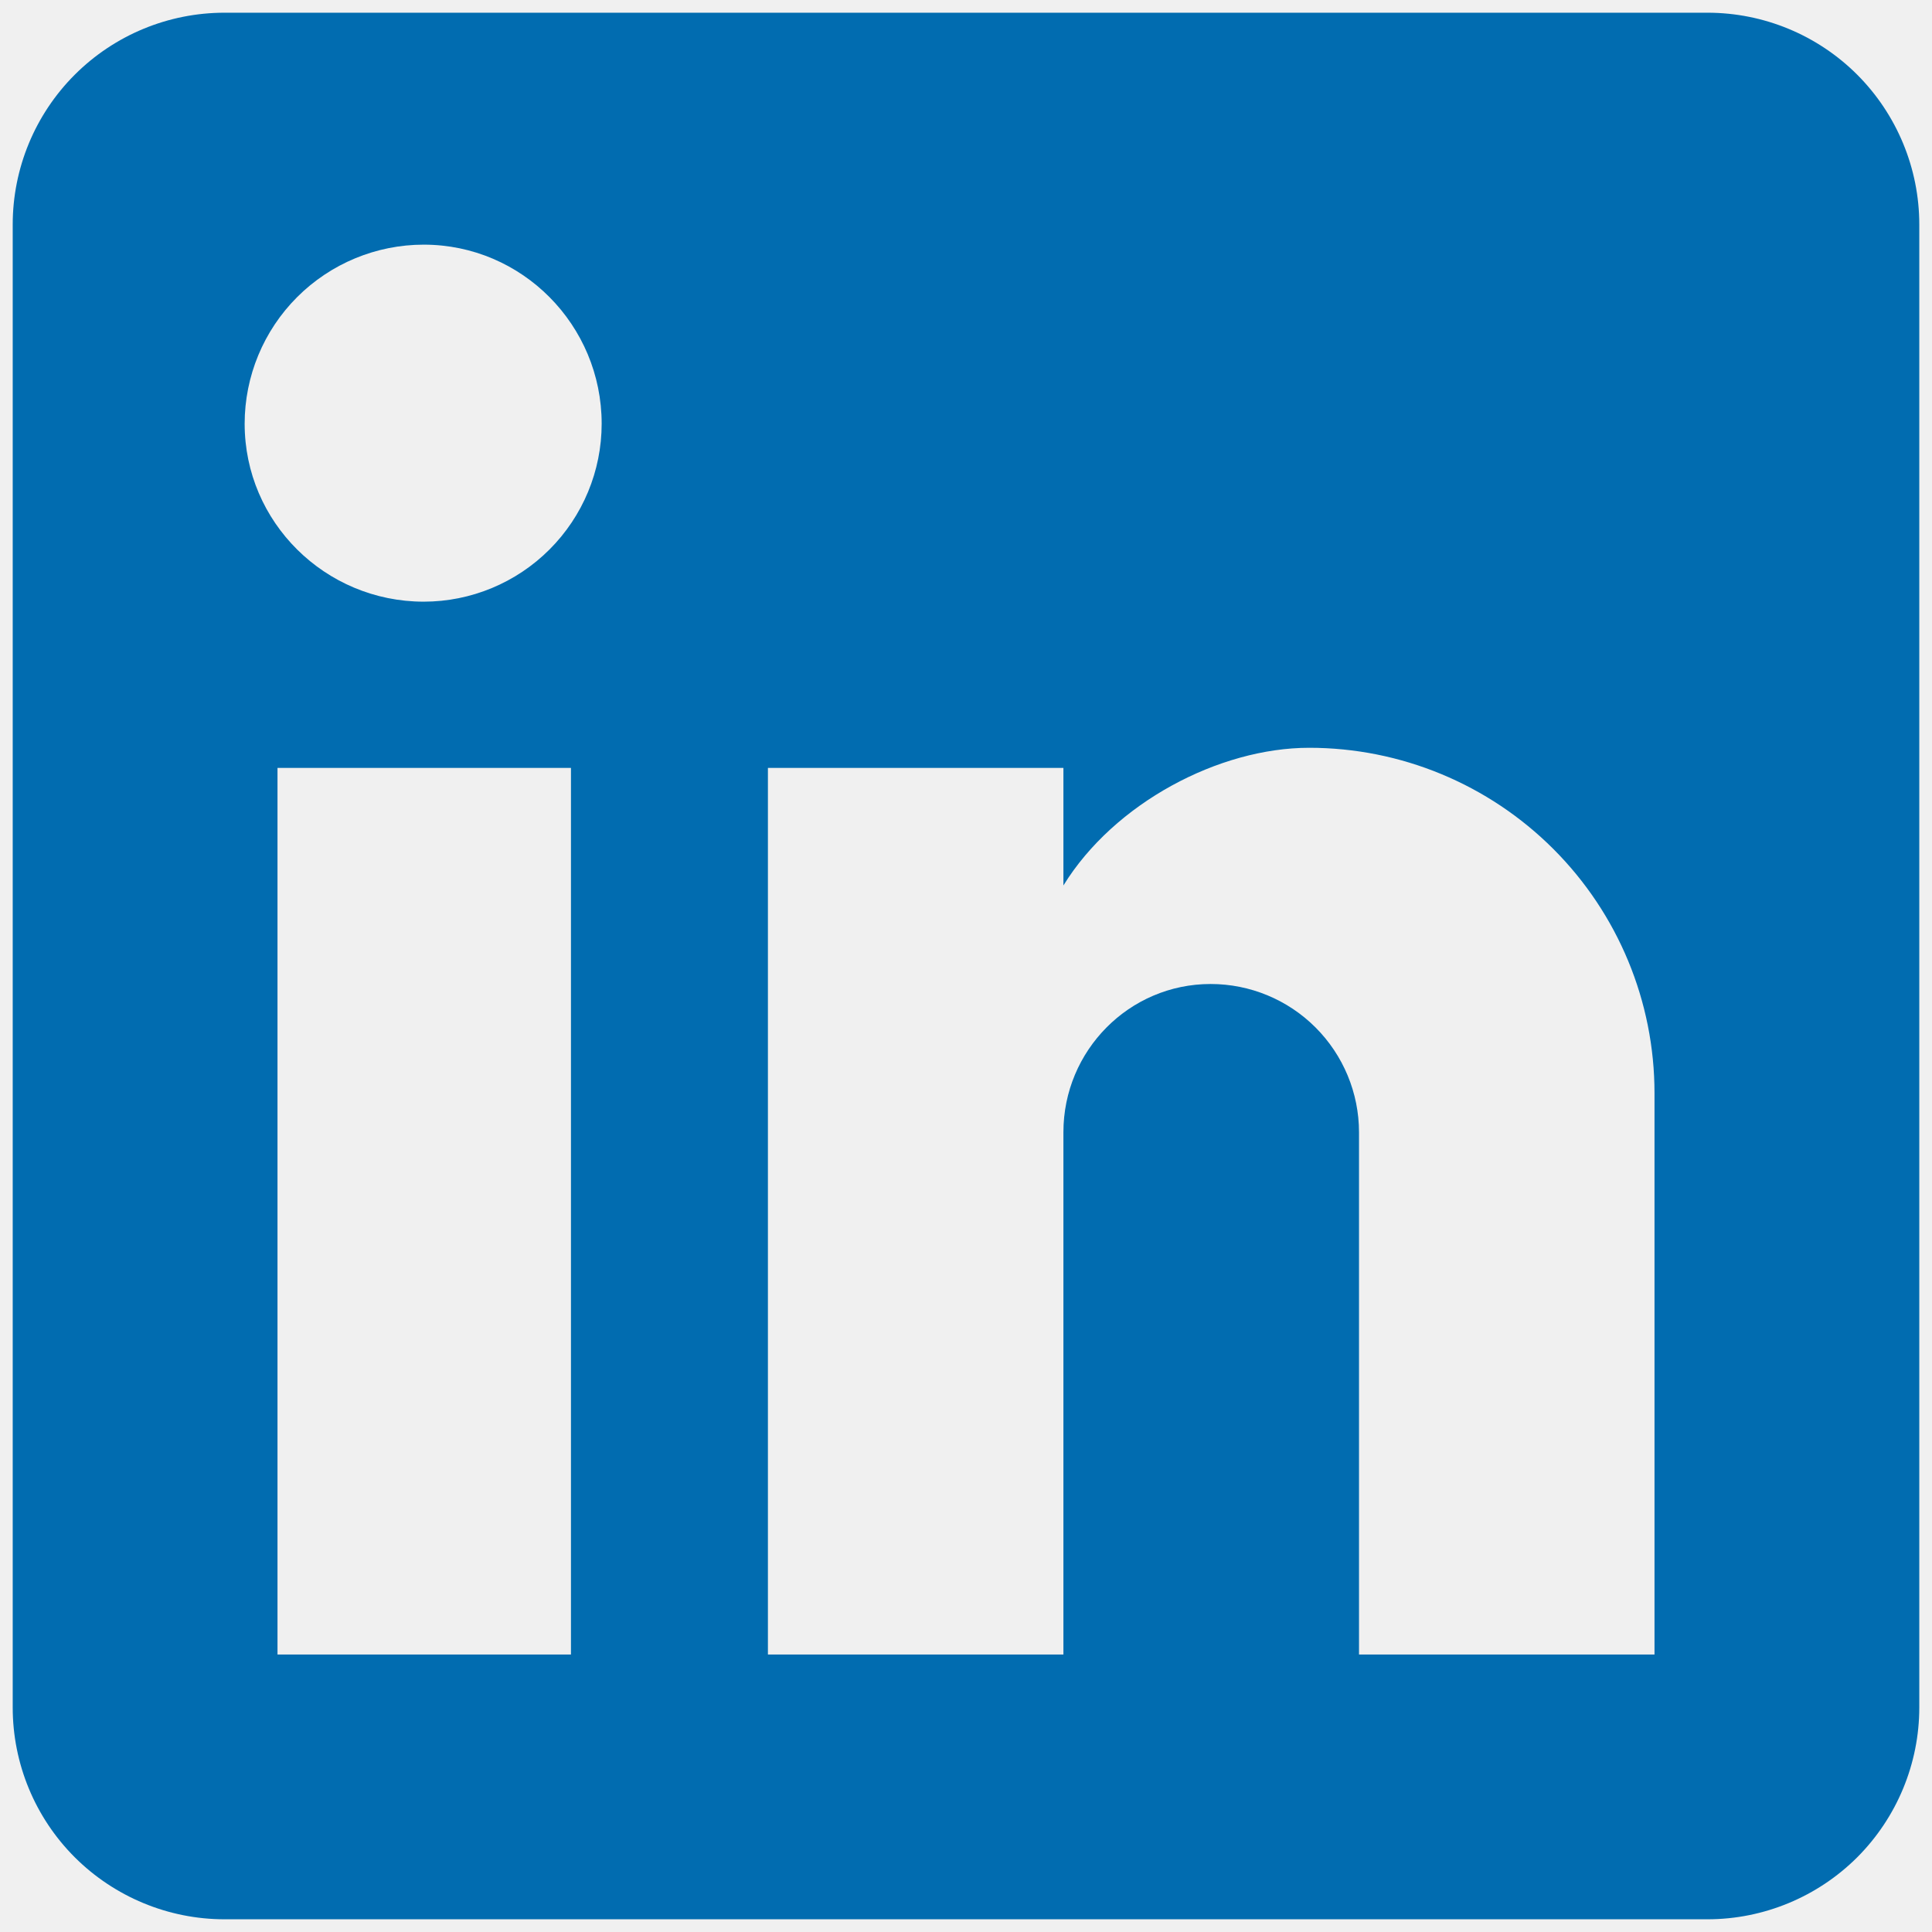
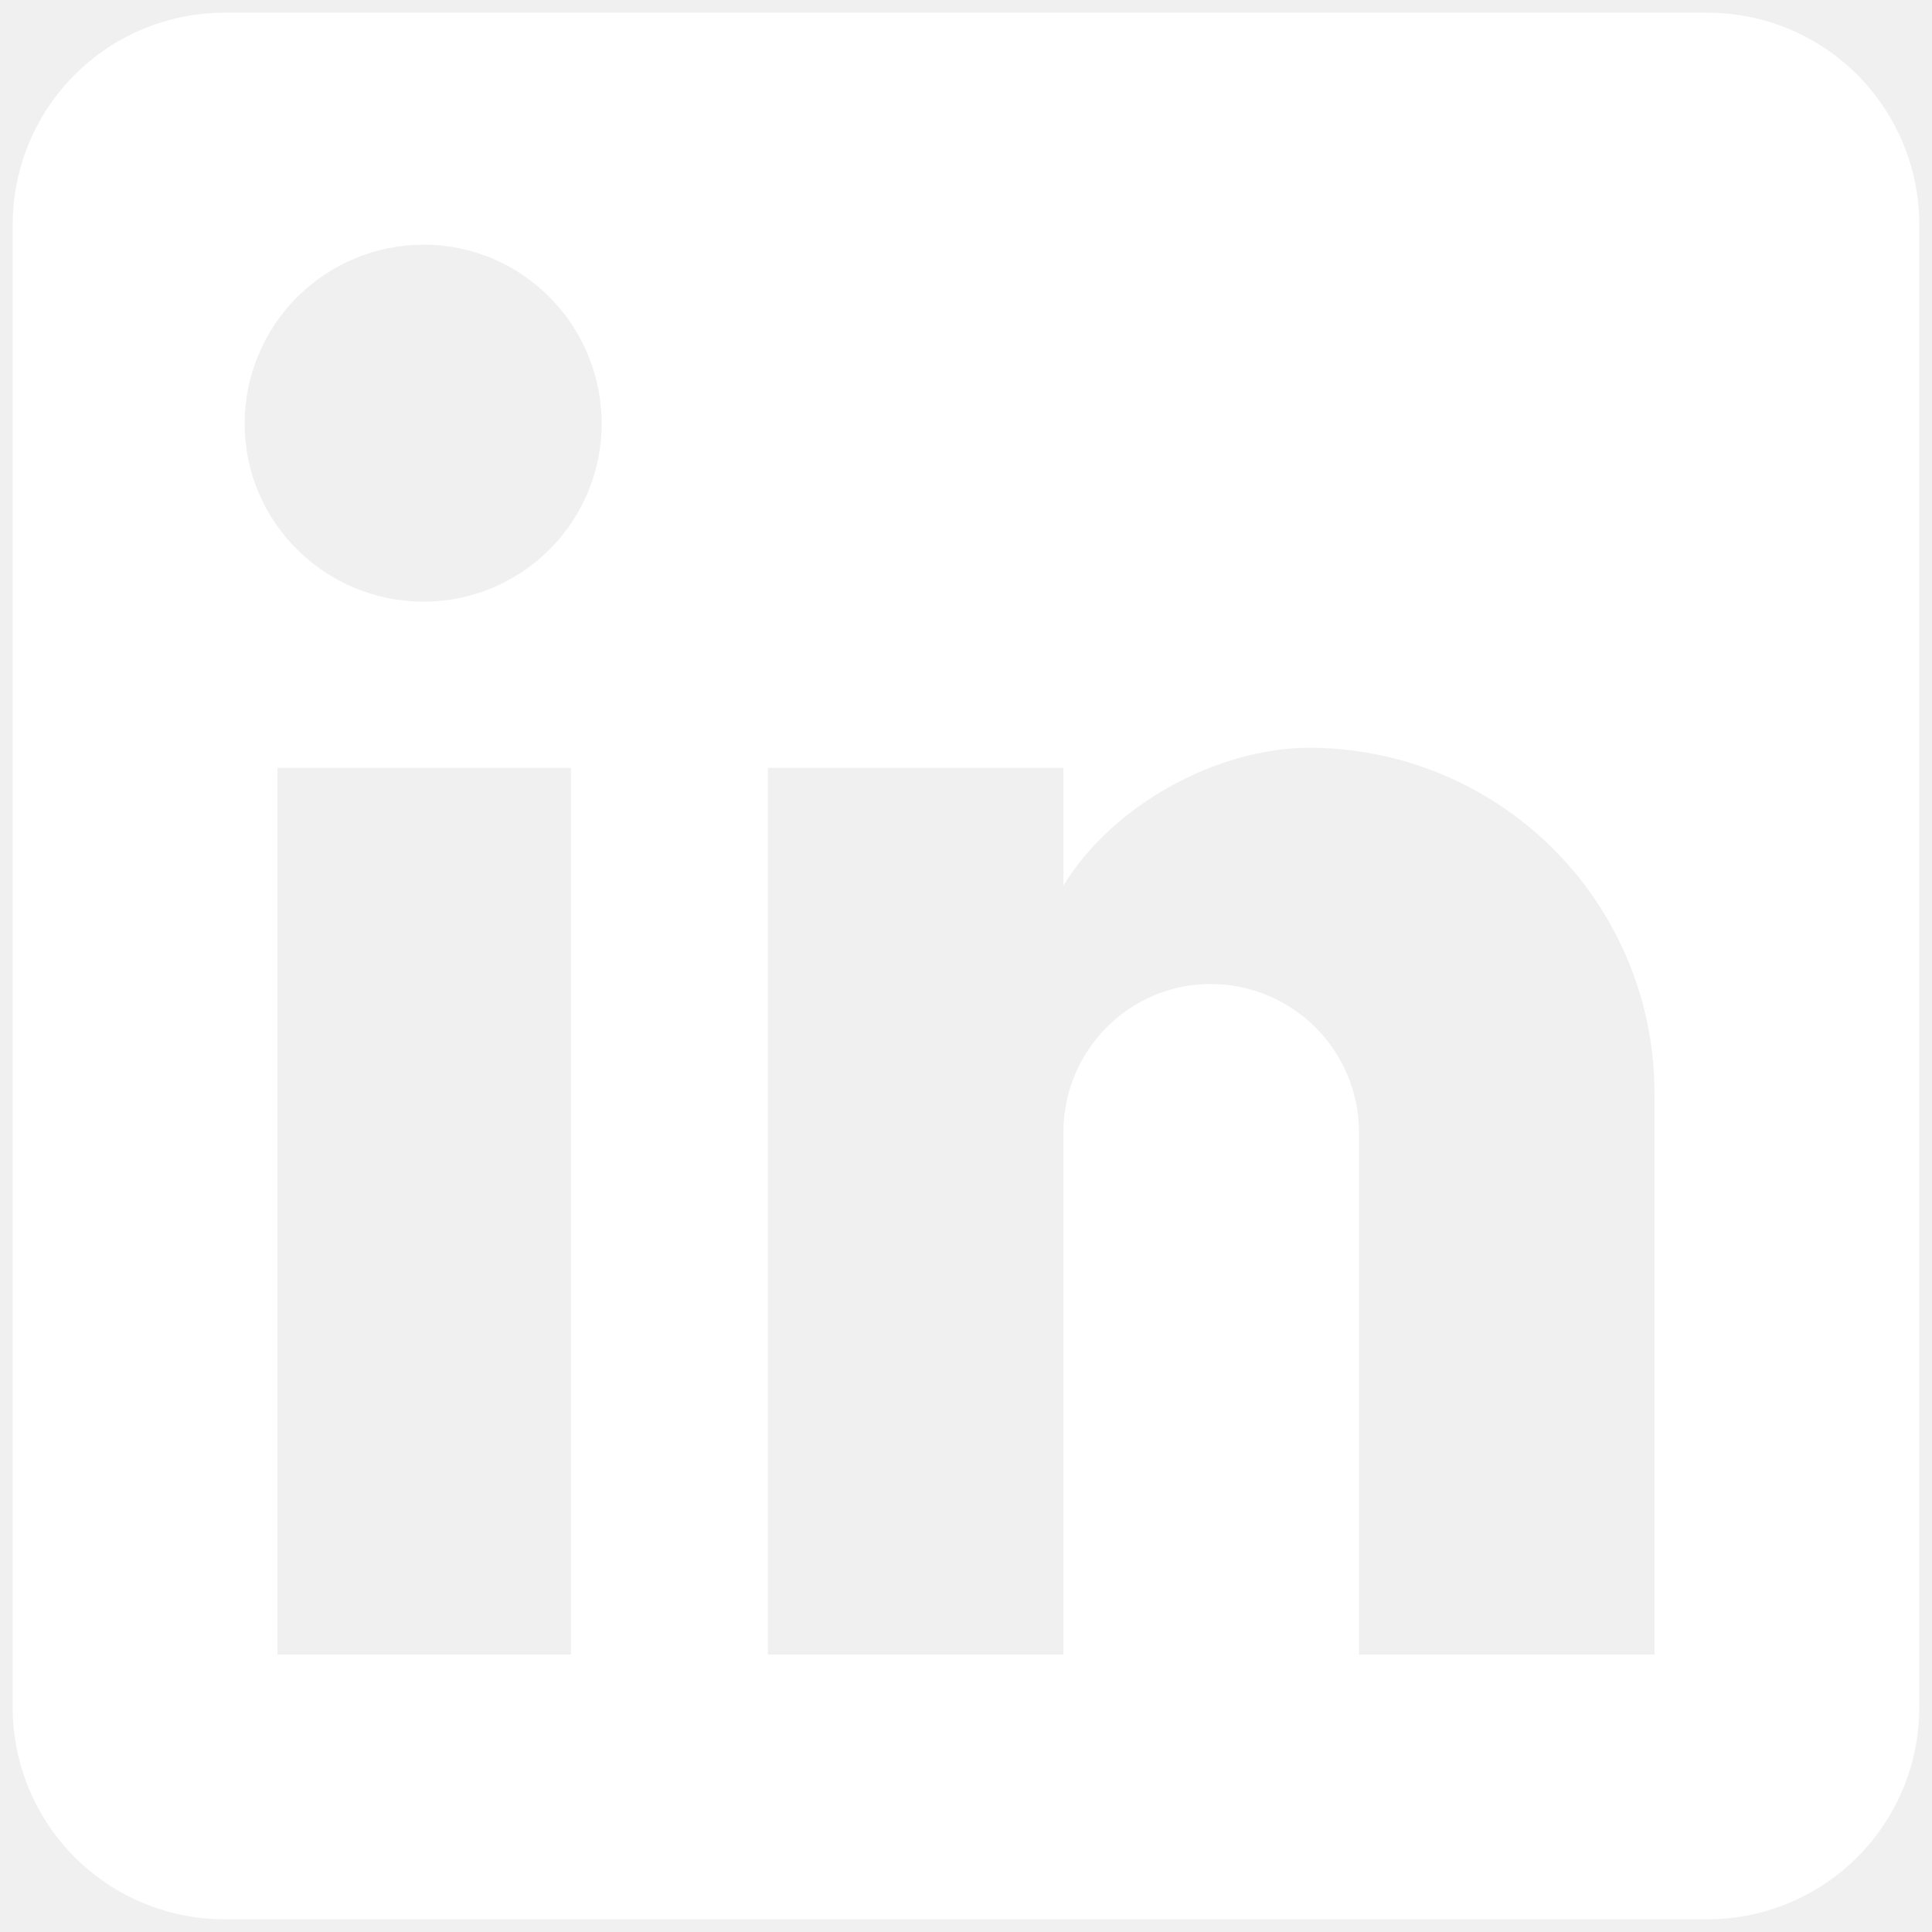
<svg xmlns="http://www.w3.org/2000/svg" width="19" height="19" viewBox="0 0 19 19" fill="none">
-   <path d="M16.792 0.125C17.344 0.125 17.874 0.344 18.265 0.735C18.655 1.126 18.875 1.656 18.875 2.208V16.792C18.875 17.344 18.655 17.874 18.265 18.265C17.874 18.655 17.344 18.875 16.792 18.875H2.208C1.656 18.875 1.126 18.655 0.735 18.265C0.344 17.874 0.125 17.344 0.125 16.792V2.208C0.125 1.656 0.344 1.126 0.735 0.735C1.126 0.344 1.656 0.125 2.208 0.125H16.792ZM16.271 16.271V10.75C16.271 9.849 15.913 8.986 15.276 8.349C14.639 7.712 13.776 7.354 12.875 7.354C11.99 7.354 10.958 7.896 10.458 8.708V7.552H7.552V16.271H10.458V11.135C10.458 10.333 11.104 9.677 11.906 9.677C12.293 9.677 12.664 9.831 12.937 10.104C13.211 10.378 13.365 10.749 13.365 11.135V16.271H16.271ZM4.167 5.917C4.631 5.917 5.076 5.732 5.404 5.404C5.732 5.076 5.917 4.631 5.917 4.167C5.917 3.198 5.135 2.406 4.167 2.406C3.7 2.406 3.252 2.592 2.922 2.922C2.592 3.252 2.406 3.7 2.406 4.167C2.406 5.135 3.198 5.917 4.167 5.917ZM5.615 16.271V7.552H2.729V16.271H5.615Z" fill="#016CB0" />
+   <path d="M16.792 0.125C17.344 0.125 17.874 0.344 18.265 0.735C18.655 1.126 18.875 1.656 18.875 2.208V16.792C18.875 17.344 18.655 17.874 18.265 18.265C17.874 18.655 17.344 18.875 16.792 18.875H2.208C1.656 18.875 1.126 18.655 0.735 18.265C0.344 17.874 0.125 17.344 0.125 16.792V2.208C0.125 1.656 0.344 1.126 0.735 0.735C1.126 0.344 1.656 0.125 2.208 0.125H16.792ZM16.271 16.271V10.75C16.271 9.849 15.913 8.986 15.276 8.349C14.639 7.712 13.776 7.354 12.875 7.354C11.99 7.354 10.958 7.896 10.458 8.708V7.552H7.552V16.271H10.458V11.135C10.458 10.333 11.104 9.677 11.906 9.677C12.293 9.677 12.664 9.831 12.937 10.104C13.211 10.378 13.365 10.749 13.365 11.135V16.271H16.271ZM4.167 5.917C4.631 5.917 5.076 5.732 5.404 5.404C5.732 5.076 5.917 4.631 5.917 4.167C5.917 3.198 5.135 2.406 4.167 2.406C3.7 2.406 3.252 2.592 2.922 2.922C2.592 3.252 2.406 3.7 2.406 4.167C2.406 5.135 3.198 5.917 4.167 5.917ZM5.615 16.271V7.552H2.729V16.271H5.615Z" fill="white" />
</svg>
